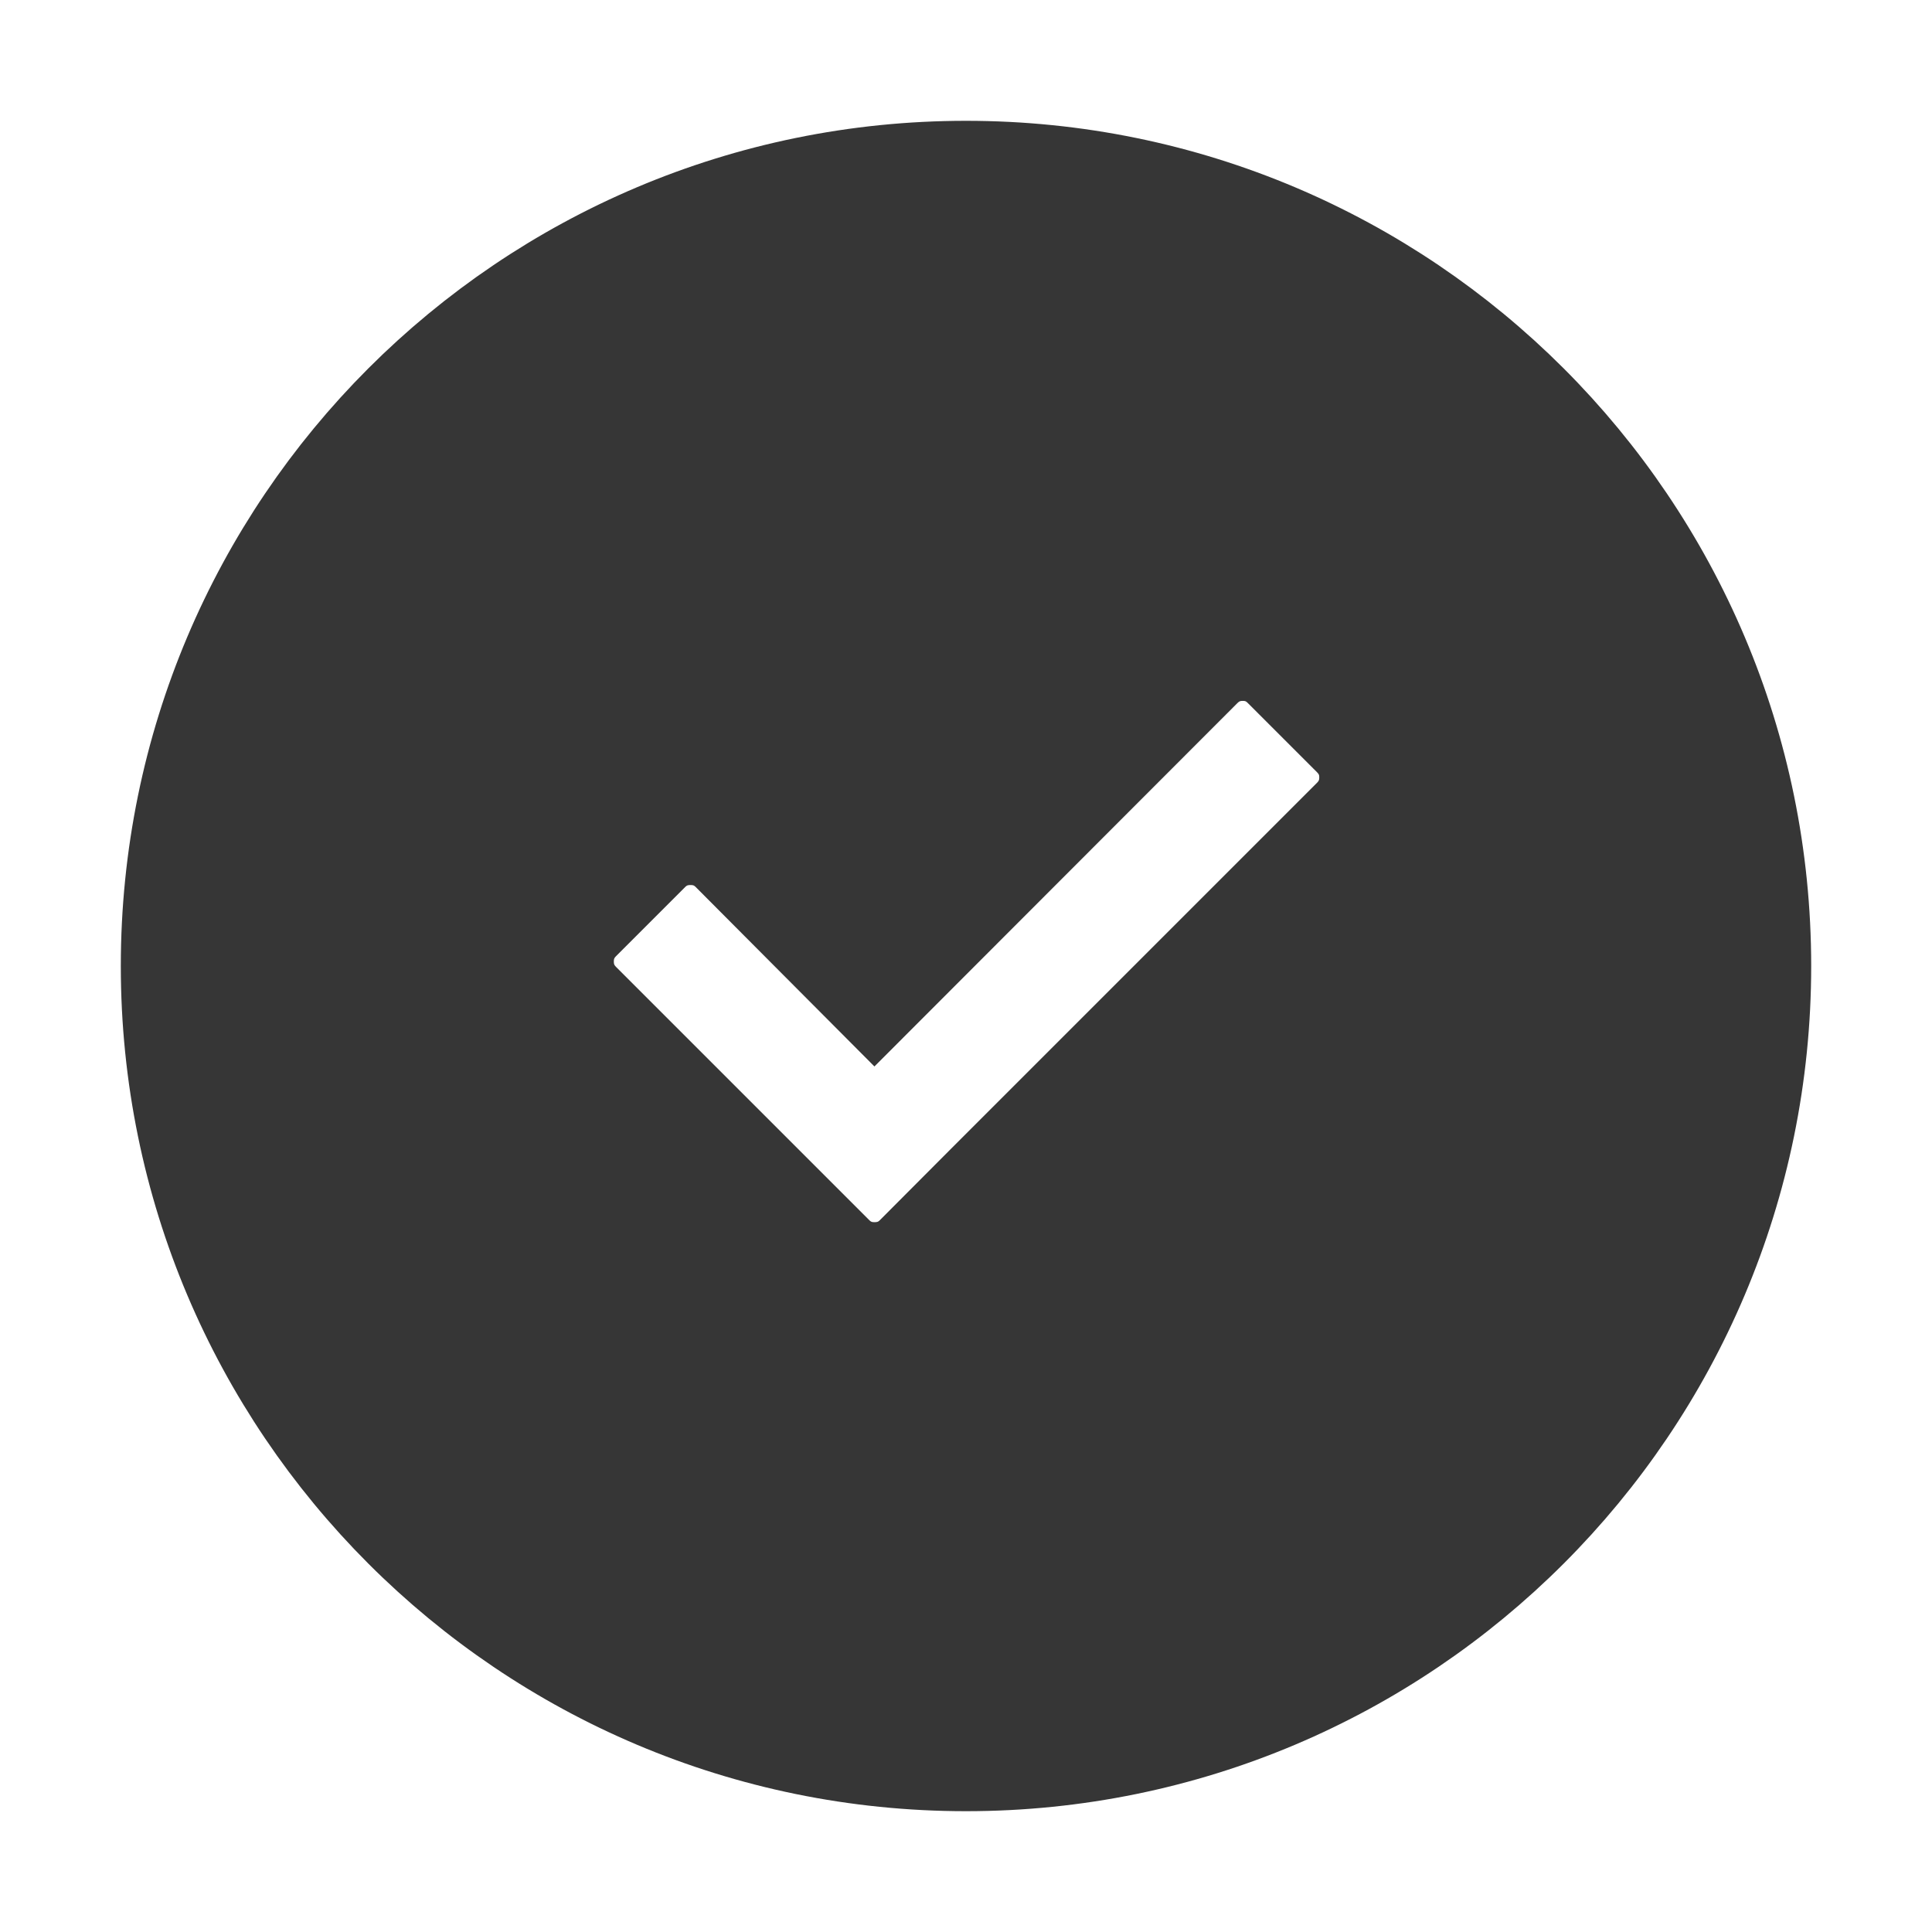
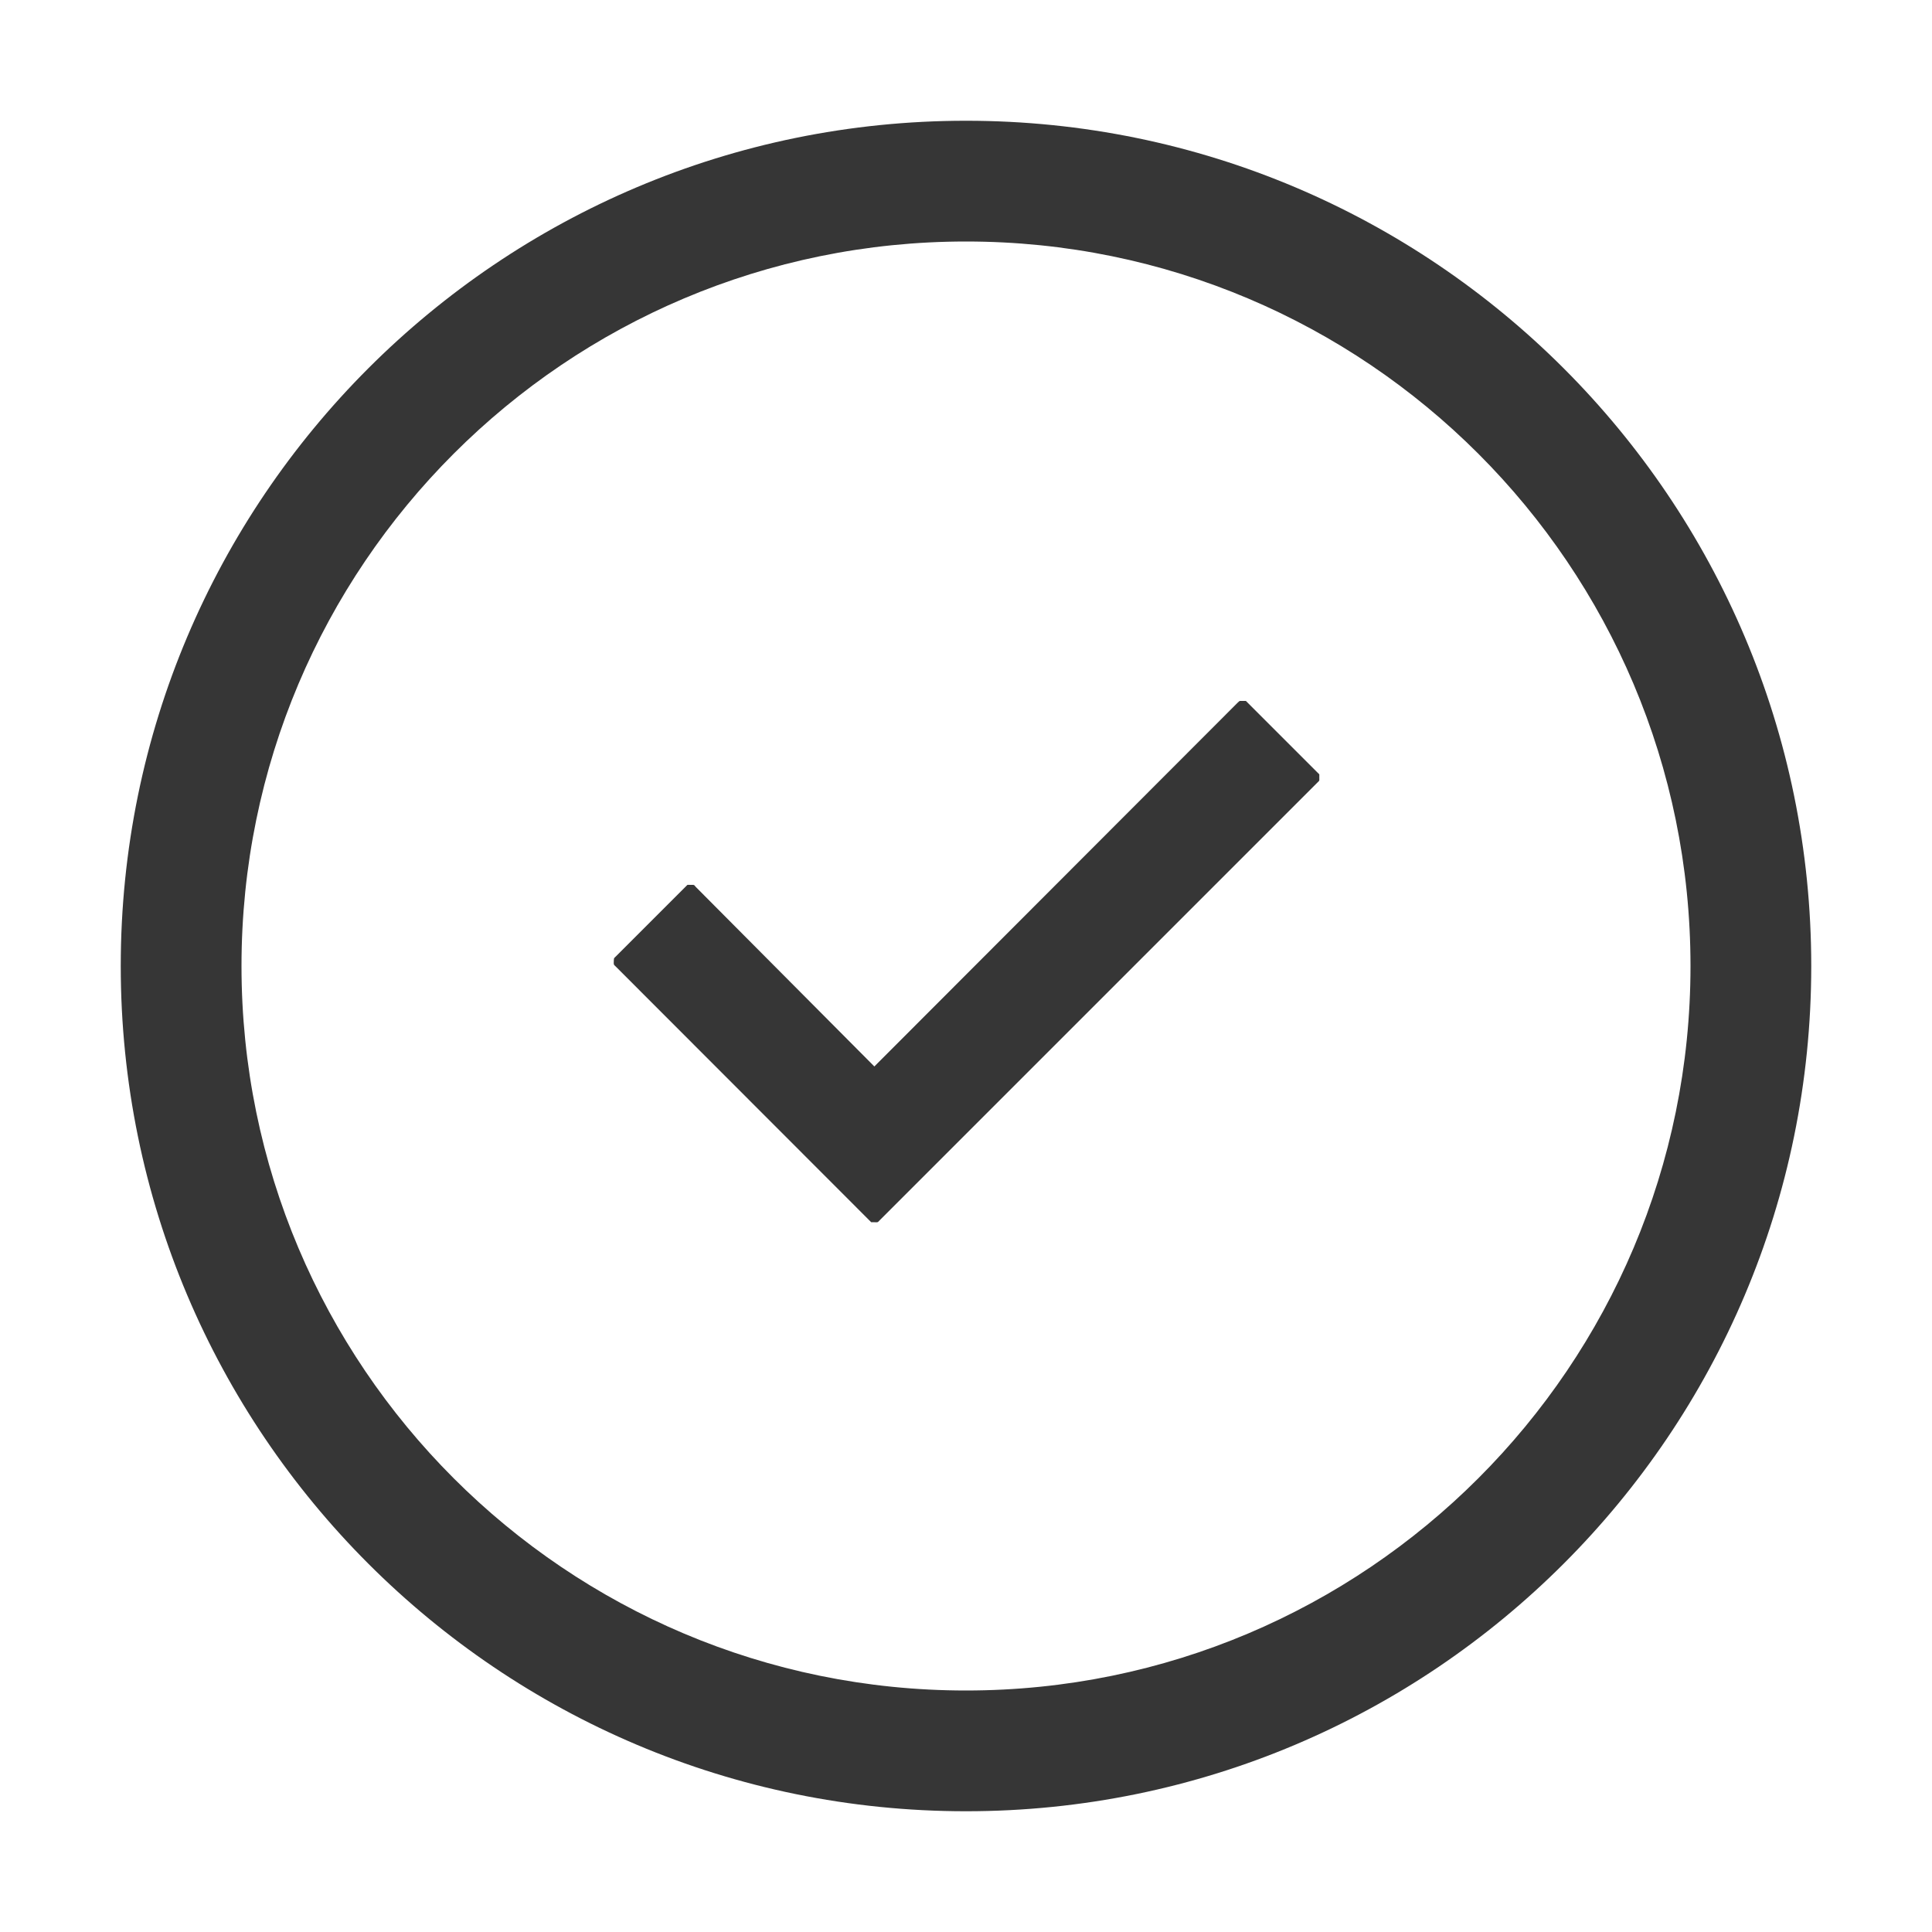
<svg xmlns="http://www.w3.org/2000/svg" width="16" height="16" version="1.1">
-   <path d="m8 1.343a6.657 6.657 0 0 0-6.657 6.657 6.657 6.657 0 0 0 6.657 6.657 6.657 6.657 0 0 0 6.657-6.657 6.657 6.657 0 0 0-6.657-6.657zm2.292 4.119c0.112 0 0.207 0.04 0.285 0.119l0.572 0.572c0.079 0.079 0.119 0.173 0.119 0.285 0 0.112-0.04 0.208-0.119 0.287l-3.048 3.048-0.572 0.574c-0.079 0.079-0.175 0.117-0.287 0.117-0.112 0-0.207-0.039-0.285-0.117l-2.097-2.097c-0.079-0.079-0.119-0.175-0.119-0.287 0-0.112 0.04-0.208 0.119-0.287l0.572-0.572c0.079-0.079 0.175-0.117 0.287-0.117 0.112 0 0.207 0.039 0.285 0.117l1.238 1.243 2.763-2.766c0.079-0.079 0.175-0.119 0.287-0.119z" fill="#363636" fill-rule="evenodd" stroke="#363636" stroke-linecap="round" stroke-width=".685" />
-   <g transform="translate(-22.836,-1042.4)" />
+   <path d="m10.268 5.805h4e-3c0.004-4.866e-4 0.01 0 0.021 0 0.011 0 0.02-2.785e-4 0.023 0h2e-3l2e-3 0.002c0.003 0.002 0.007 0.007 0.016 0.016l0.572 0.572c0.009 0.009 0.015 0.014 0.018 0.018v0.004c2.5e-4 0.004 4e-6 0.01 0 0.021 0 0.011 4.6e-4 0.019 0 0.023v0.002l-2e-3 0.002v0.002c-0.003 0.004-0.008 0.008-0.016 0.016l-3.621 3.621c-0.007 0.007-0.012 0.013-0.016 0.016h-0.002l-0.002 2e-3h-0.002c-0.004 6.86e-4 -0.011 0-0.023 0-0.013 0-0.021 1.47e-4 -0.025 0h-0.002l-0.004-4e-3c-0.002-0.003-0.006-0.006-0.012-0.012l-2.096-2.098c-0.008-0.008-0.015-0.014-0.018-0.018v-0.004l-0.002-0.002c-8.369e-4 -0.004 0-0.01 0-0.021 0-0.011 0.001-0.019 0.002-0.023v-0.004l0.002-0.002c0.003-0.004 0.008-0.008 0.016-0.016l0.572-0.572c0.007-0.007 0.013-0.013 0.016-0.016l0.002-0.002h0.002c0.004-6.852e-4 0.011 0 0.023 0 0.013 0 0.021-4.766e-4 0.025 0h0.002v0.002h0.004c0.003 0.002 0.006 0.008 0.014 0.016l1.478 1.486 3.006-3.01c0.008-0.008 0.014-0.013 0.018-0.016z" fill="#363636" />
+   <path d="m8 1a7 7 0 0 0-7 7 7 7 0 0 0 7 7 7 7 0 0 0 7-7 7 7 0 0 0-7-7zm0 1a6 6 0 0 1 6 6 6 6 0 0 1-6 6 6 6 0 0 1-6-6 6 6 0 0 1 6-6z" fill="#363636" />
</svg>
